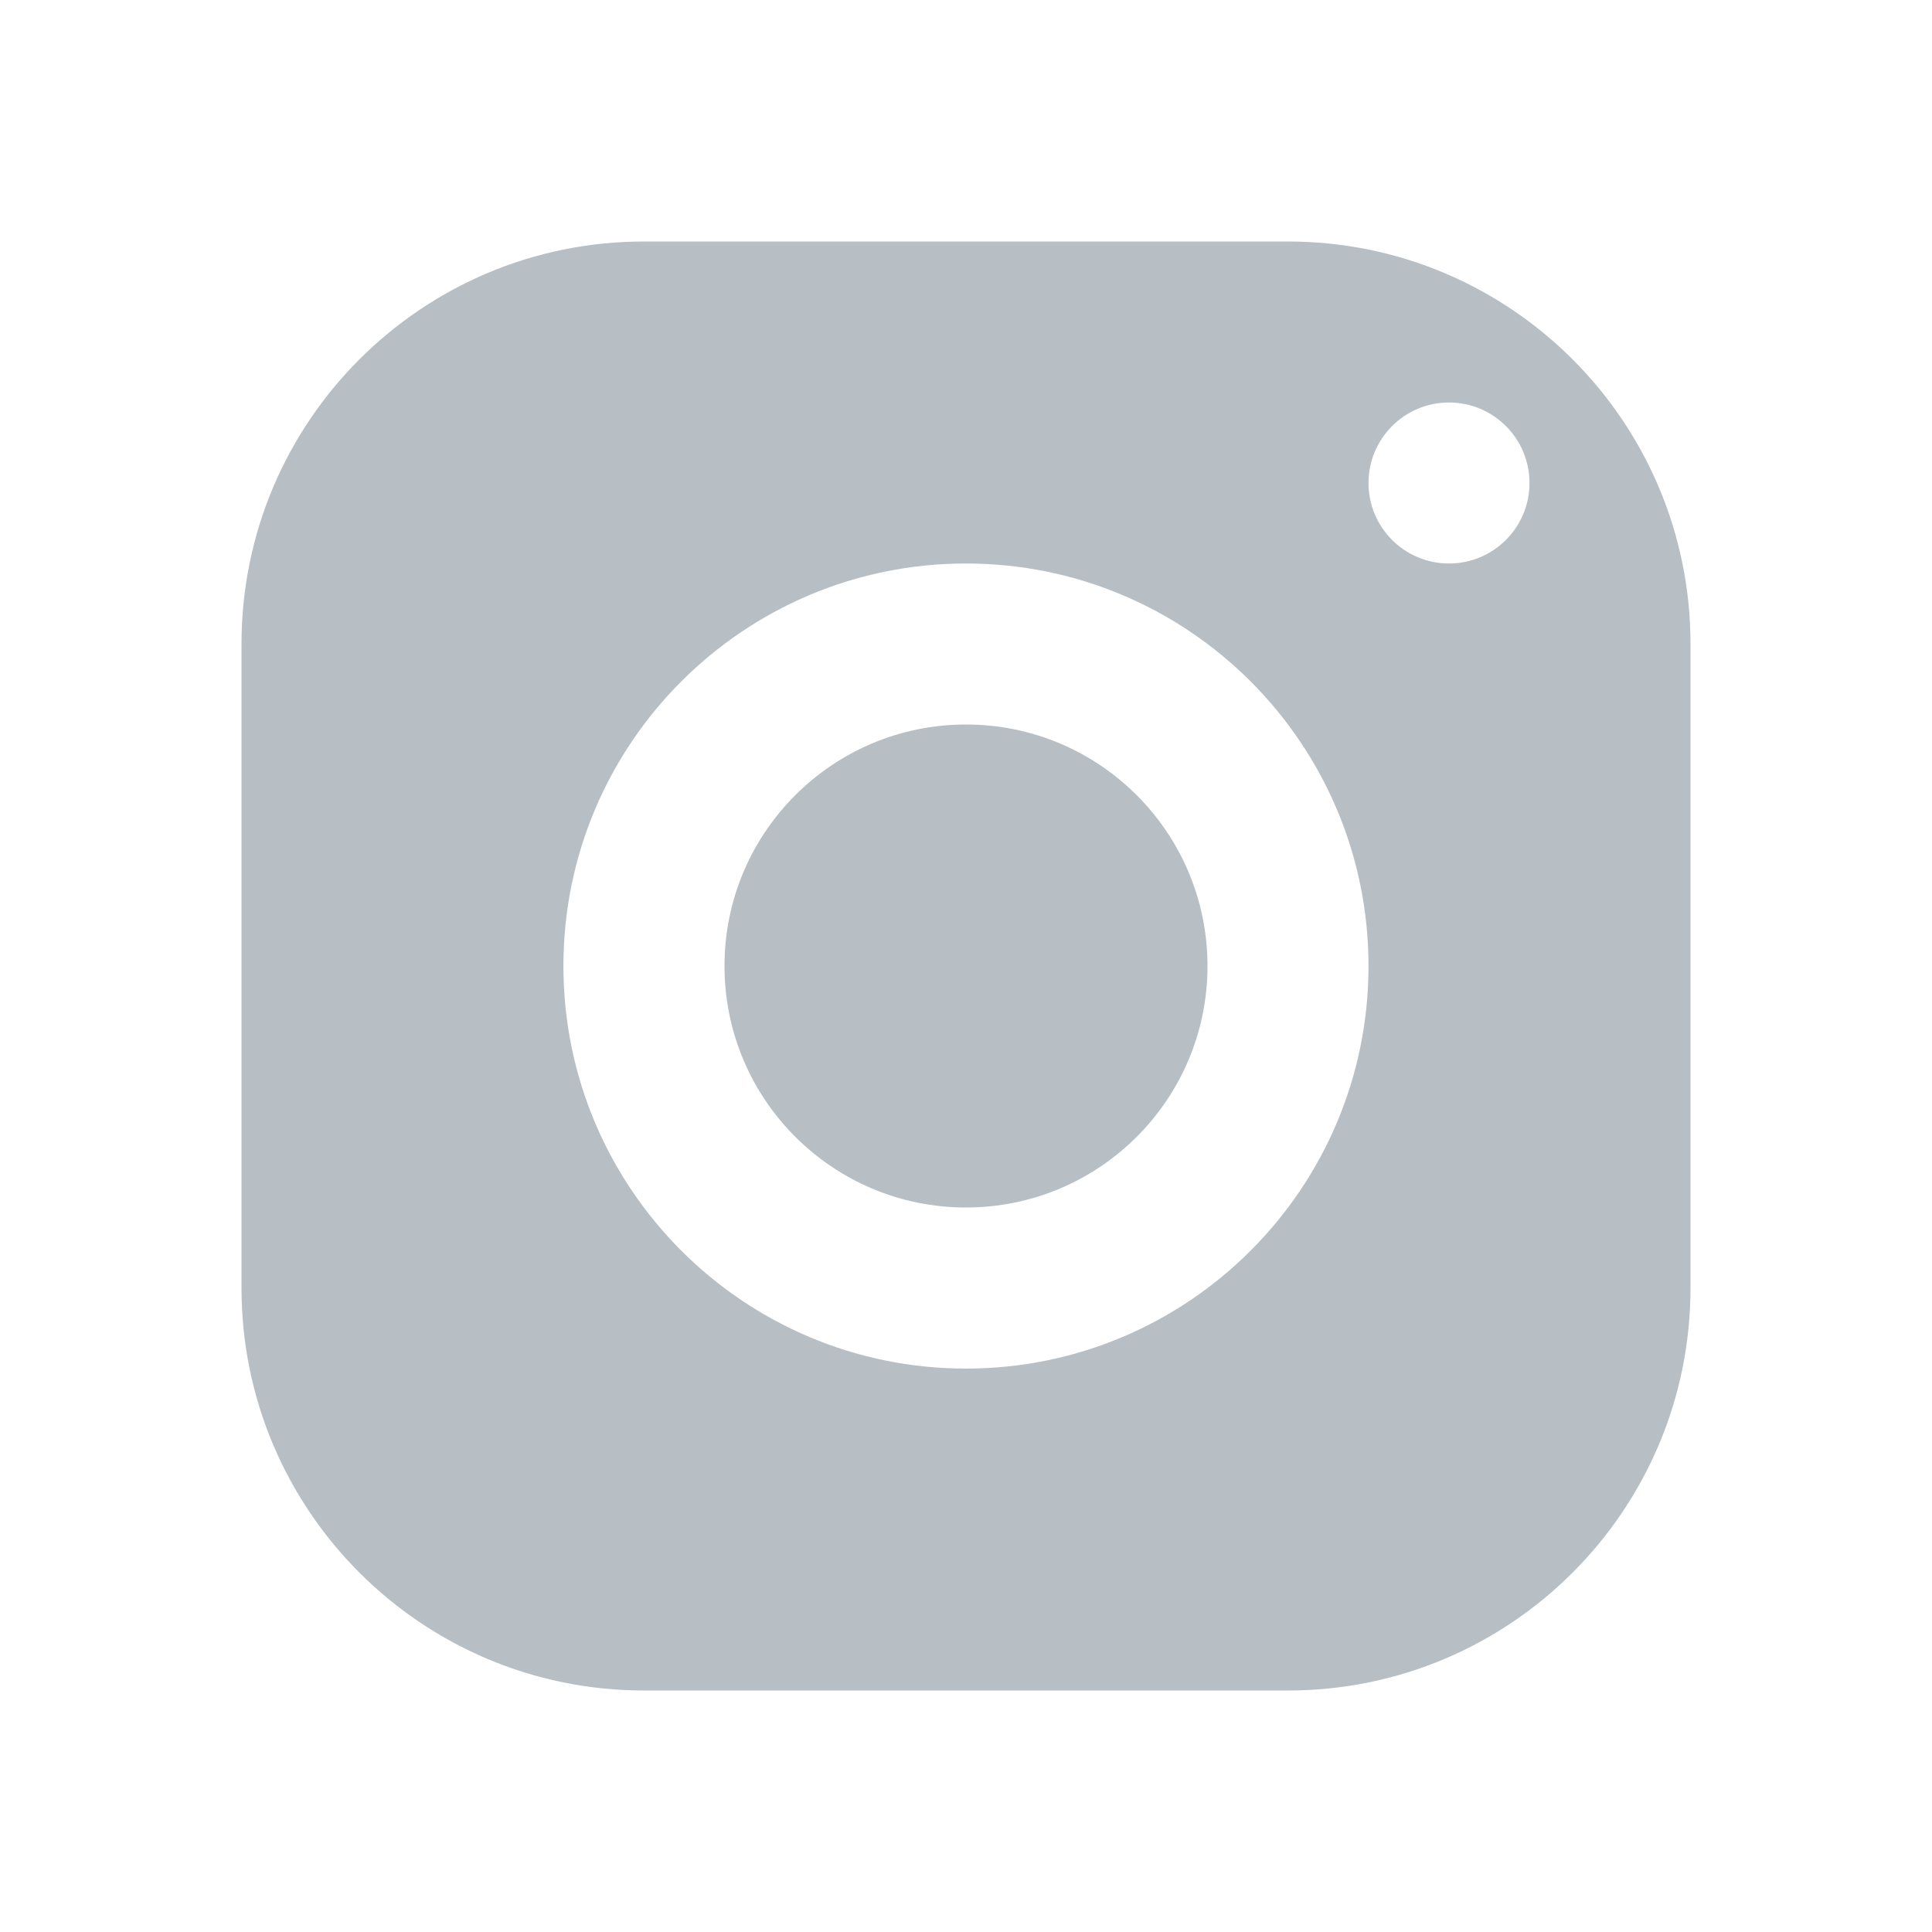
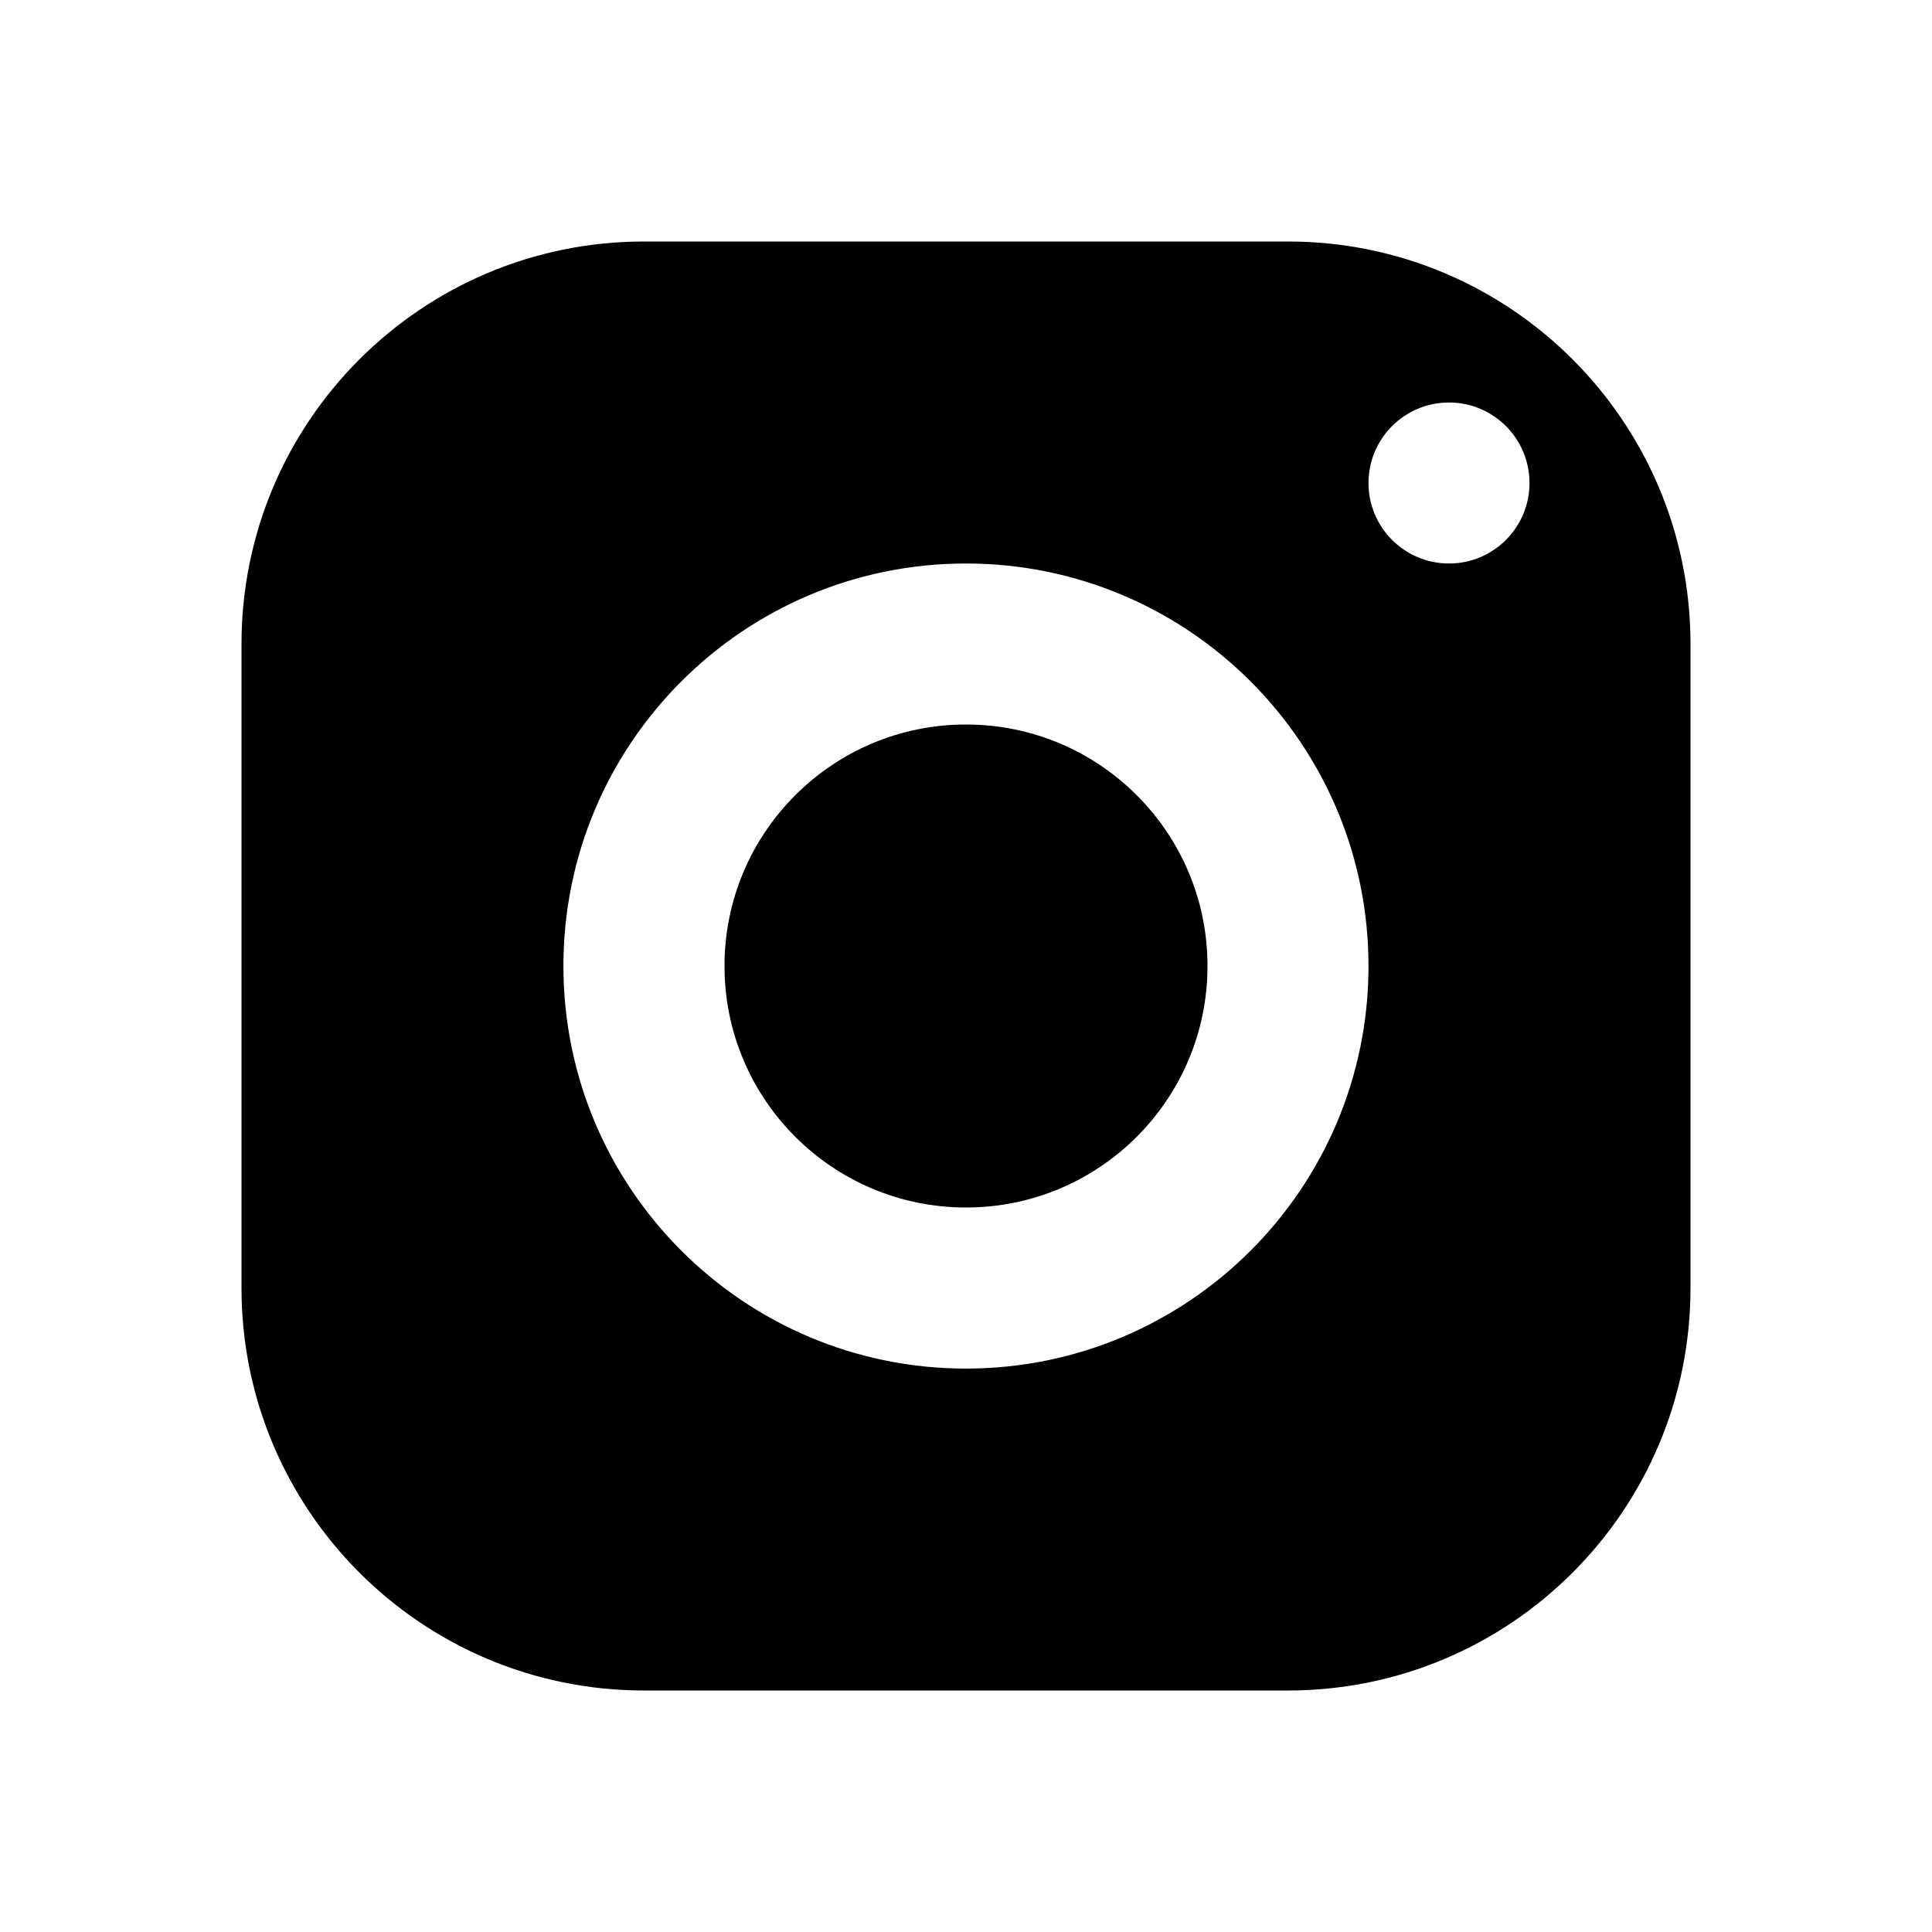
<svg xmlns="http://www.w3.org/2000/svg" width="24" height="24" fill="none" overflow="visible" preserveAspectRatio="none" style="display:block" viewBox="0 0 24 24">
-   <path fill="#b7bfc5" d="M8 3a5 5 0 0 0-5 5v8a5 5 0 0 0 5 5h8a5 5 0 0 0 5-5V8a5 5 0 0 0-5-5zm10 2a1 1 0 1 1 0 2 1 1 0 0 1 0-2m-6 2a5 5 0 1 1-.001 10.001A5 5 0 0 1 12 7m0 2a3 3 0 1 0 0 6 3 3 0 0 0 0-6" />
+   <path fill="currentColor" d="M8 3a5 5 0 0 0-5 5v8a5 5 0 0 0 5 5h8a5 5 0 0 0 5-5V8a5 5 0 0 0-5-5zm10 2a1 1 0 1 1 0 2 1 1 0 0 1 0-2m-6 2a5 5 0 1 1-.001 10.001A5 5 0 0 1 12 7m0 2a3 3 0 1 0 0 6 3 3 0 0 0 0-6" />
</svg>
